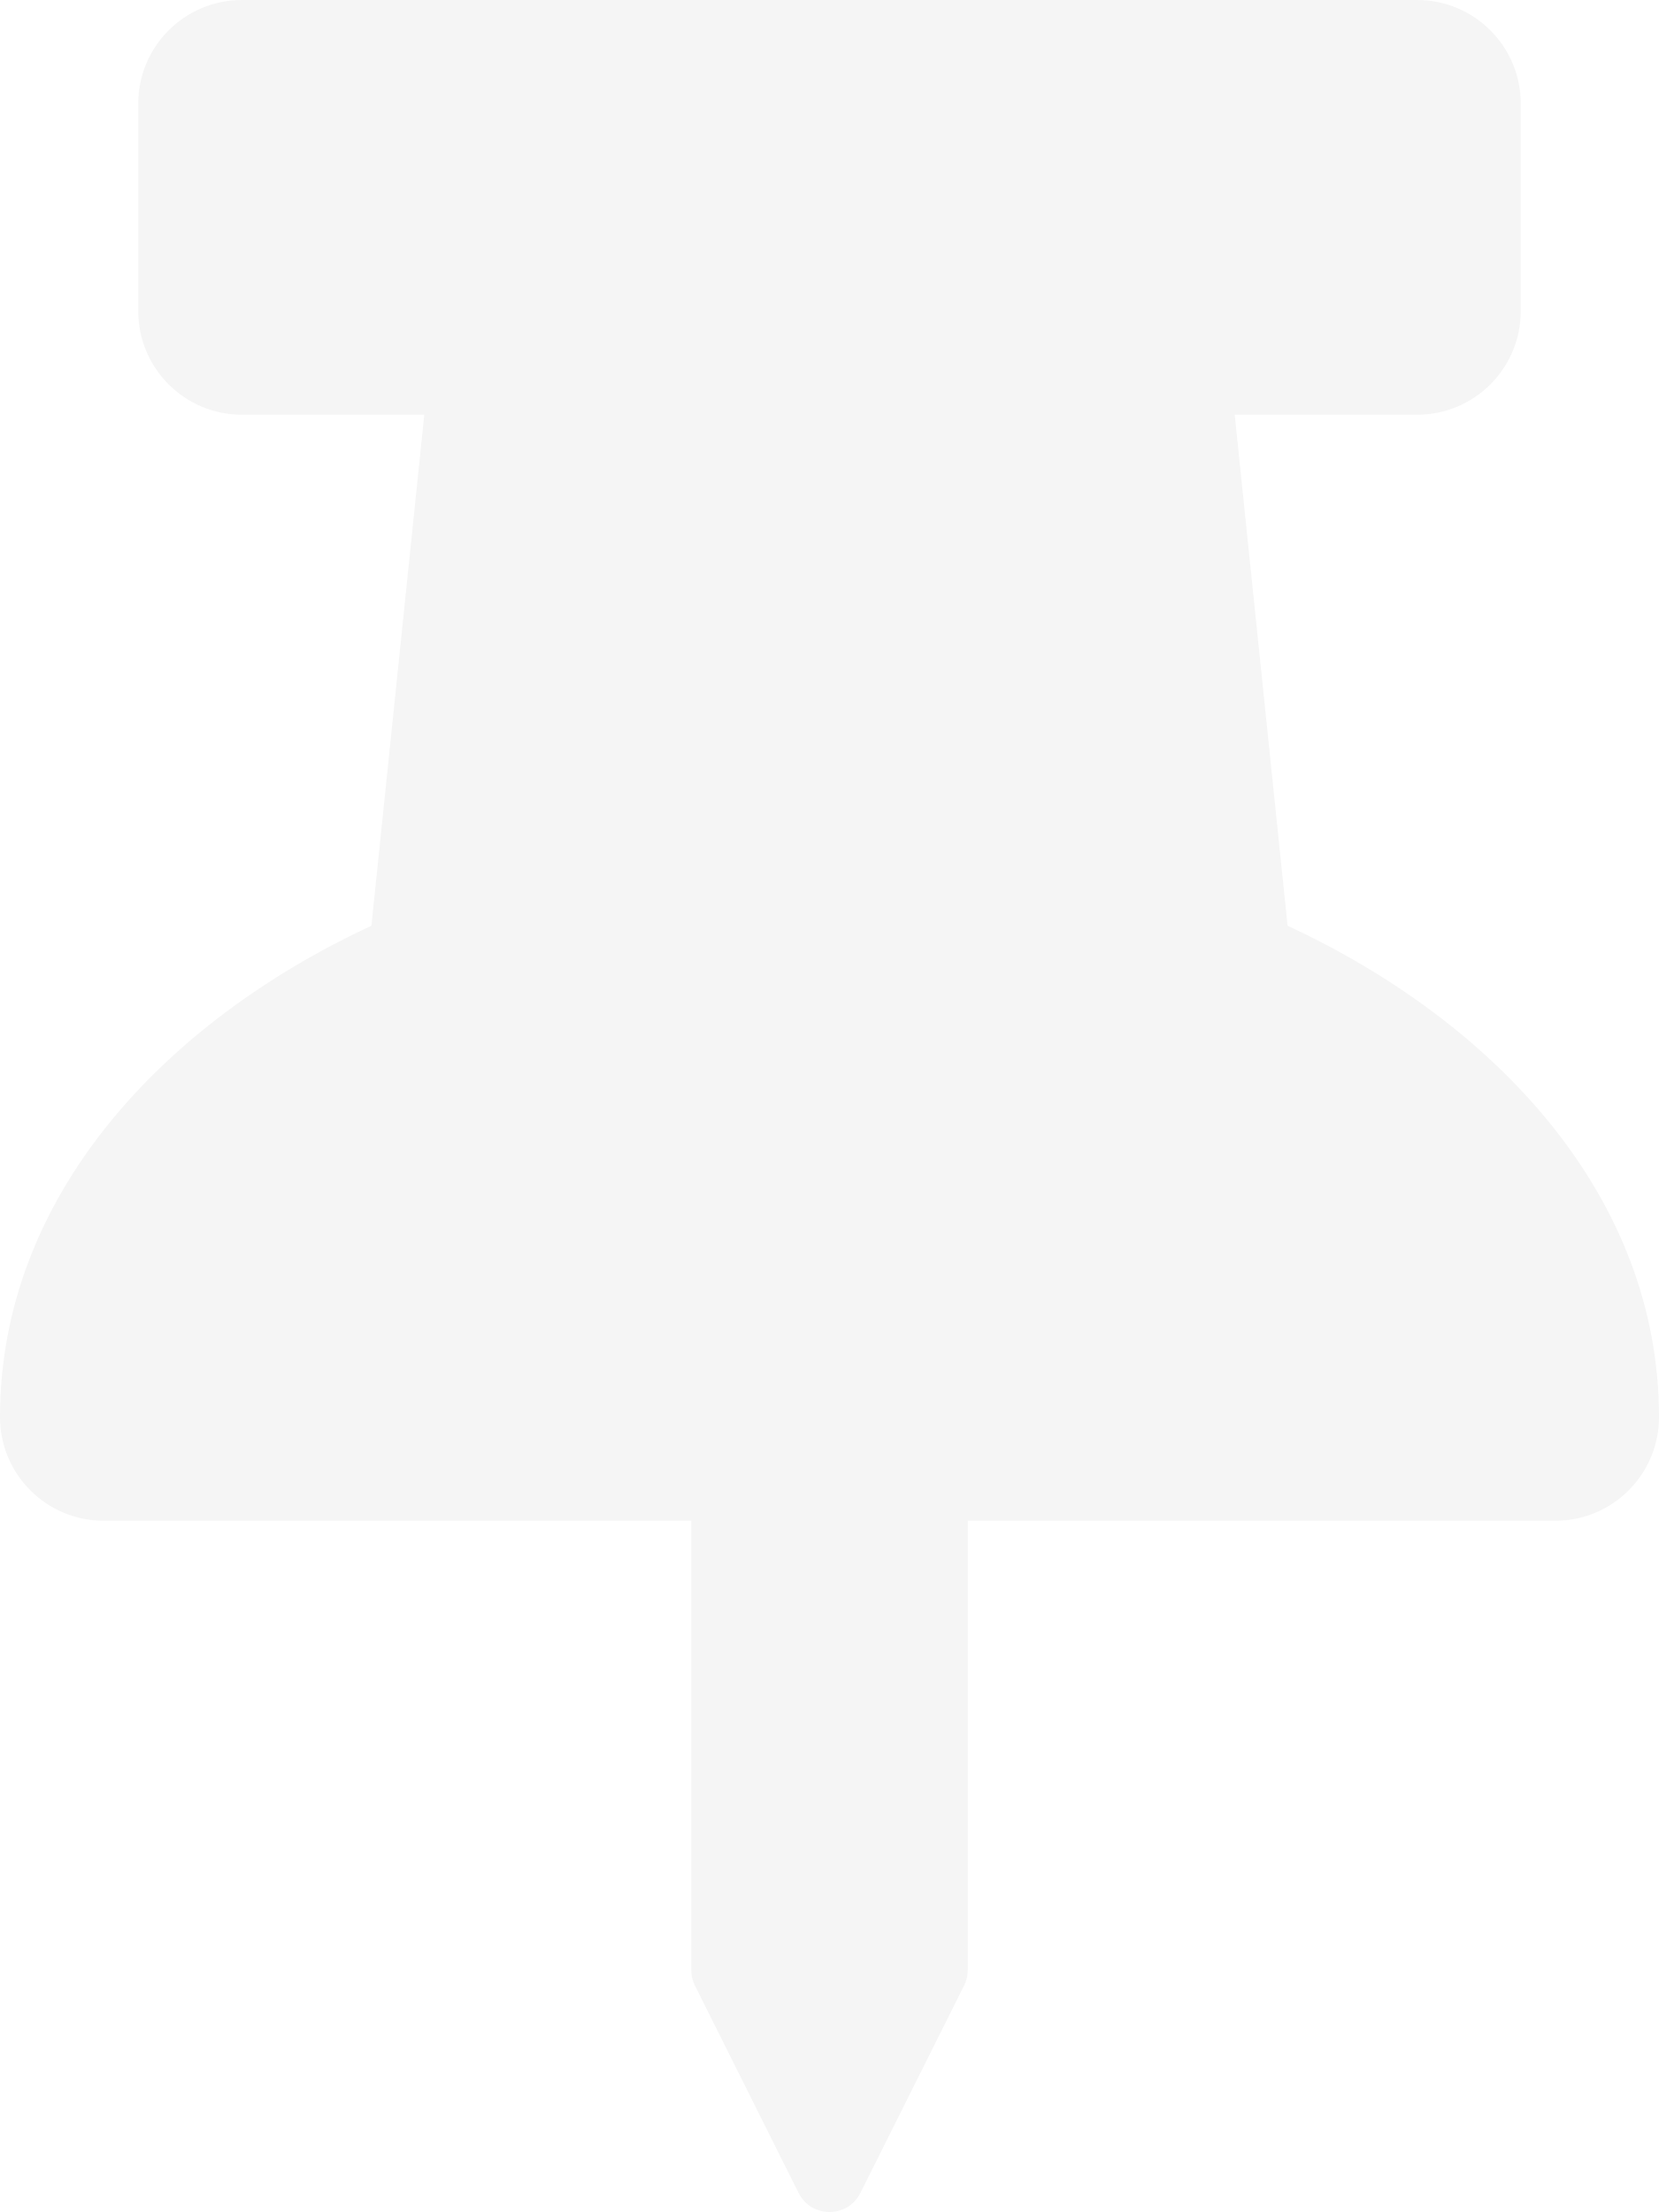
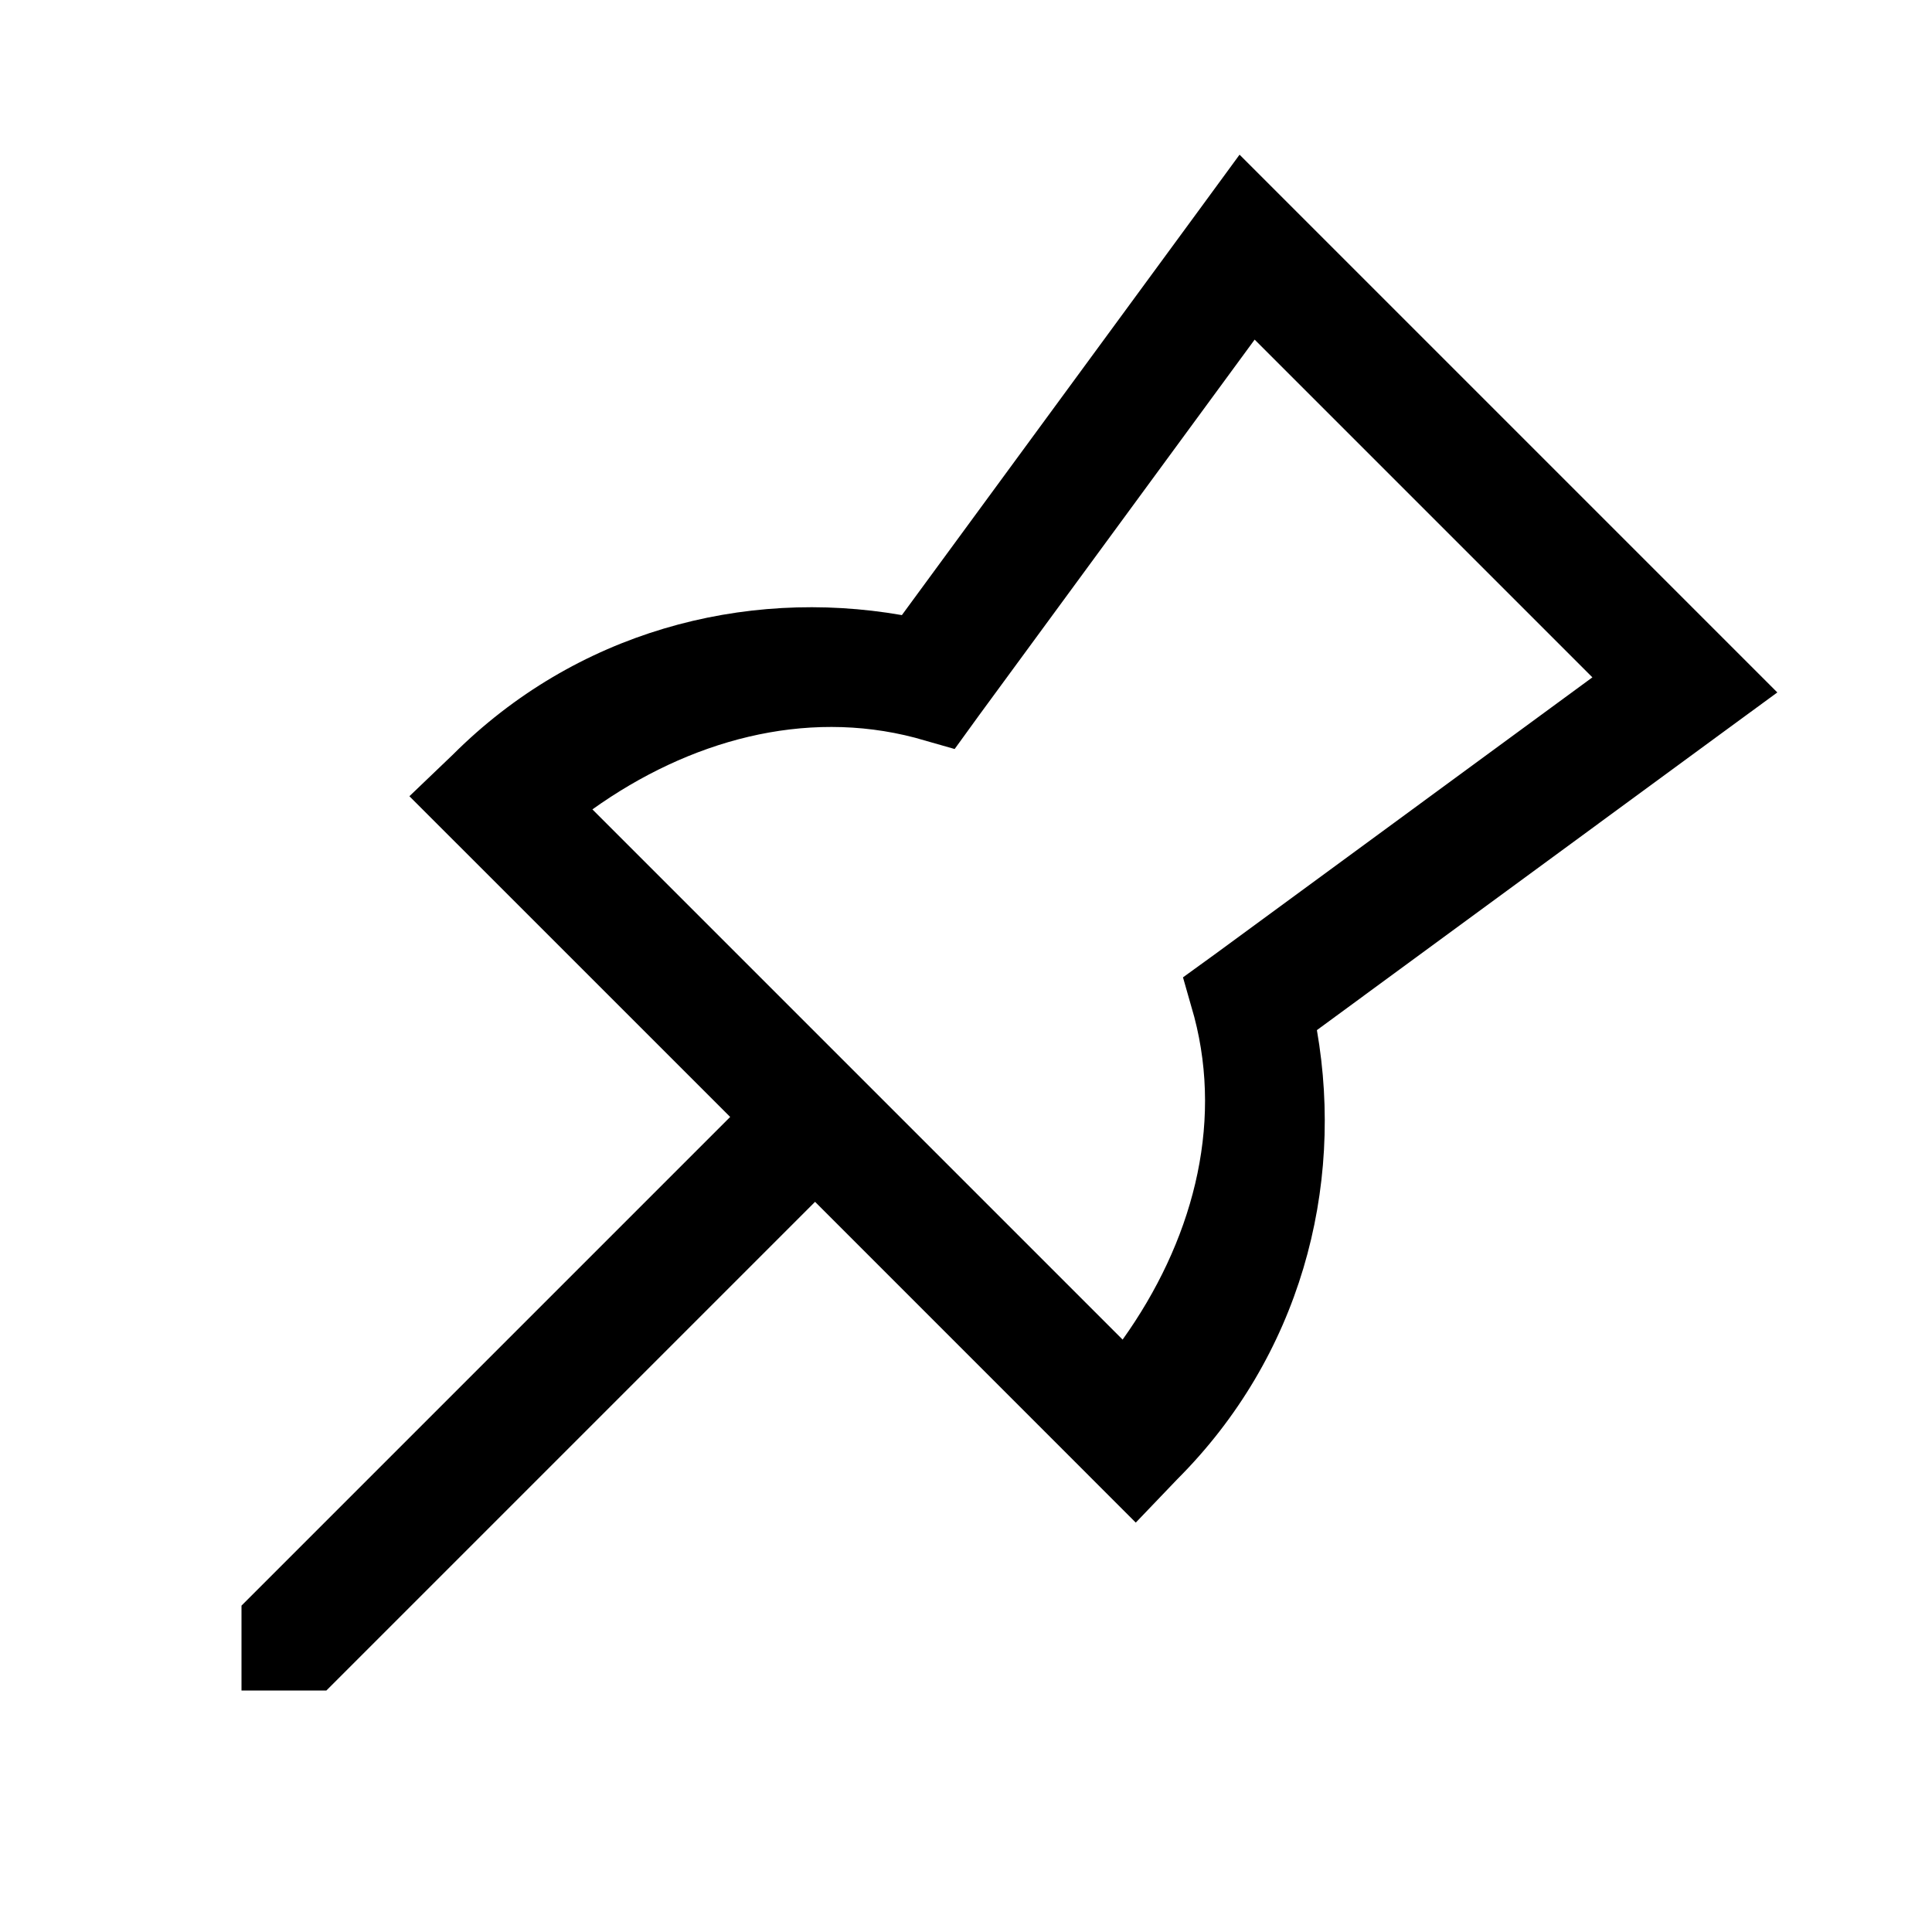
- <svg xmlns="http://www.w3.org/2000/svg" aria-hidden="true" focusable="false" data-prefix="fas" data-icon="thumbtack" class="sm-brand" role="img" viewBox="0 0 384 512">
-   <path fill="whitesmoke" d="M298.028 214.267L285.793 96H328c13.255 0 24-10.745 24-24V24c0-13.255-10.745-24-24-24H56C42.745 0 32 10.745 32 24v48c0 13.255 10.745 24 24 24h42.207L85.972 214.267C37.465 236.82 0 277.261 0 328c0 13.255 10.745 24 24 24h136v104.007c0 1.242.289 2.467.845 3.578l24 48c2.941 5.882 11.364 5.893 14.311 0l24-48a8.008 8.008 0 0 0 .845-3.578V352h136c13.255 0 24-10.745 24-24-.001-51.183-37.983-91.42-85.973-113.733z" />
+ <svg xmlns="http://www.w3.org/2000/svg" fill="#000000" width="800px" height="800px" viewBox="0 0 32 32">
+   <path d="M 20.531 2.562 L 19.844 3.5 L 14.938 10.188 C 12.309 9.73 9.527 10.473 7.5 12.5 L 6.781 13.188 L 12.094 18.5 L 4 26.594 L 4 28 L 5.406 28 L 13.5 19.906 L 18.812 25.219 L 19.5 24.5 C 21.527 22.473 22.27 19.691 21.812 17.062 L 28.5 12.156 L 29.438 11.469 Z M 20.781 5.625 L 26.375 11.219 L 20.156 15.781 L 19.594 16.188 L 19.781 16.844 C 20.262 18.676 19.738 20.586 18.594 22.188 L 9.812 13.406 C 11.414 12.262 13.324 11.738 15.156 12.219 L 15.812 12.406 L 16.219 11.844 Z" />
</svg>
